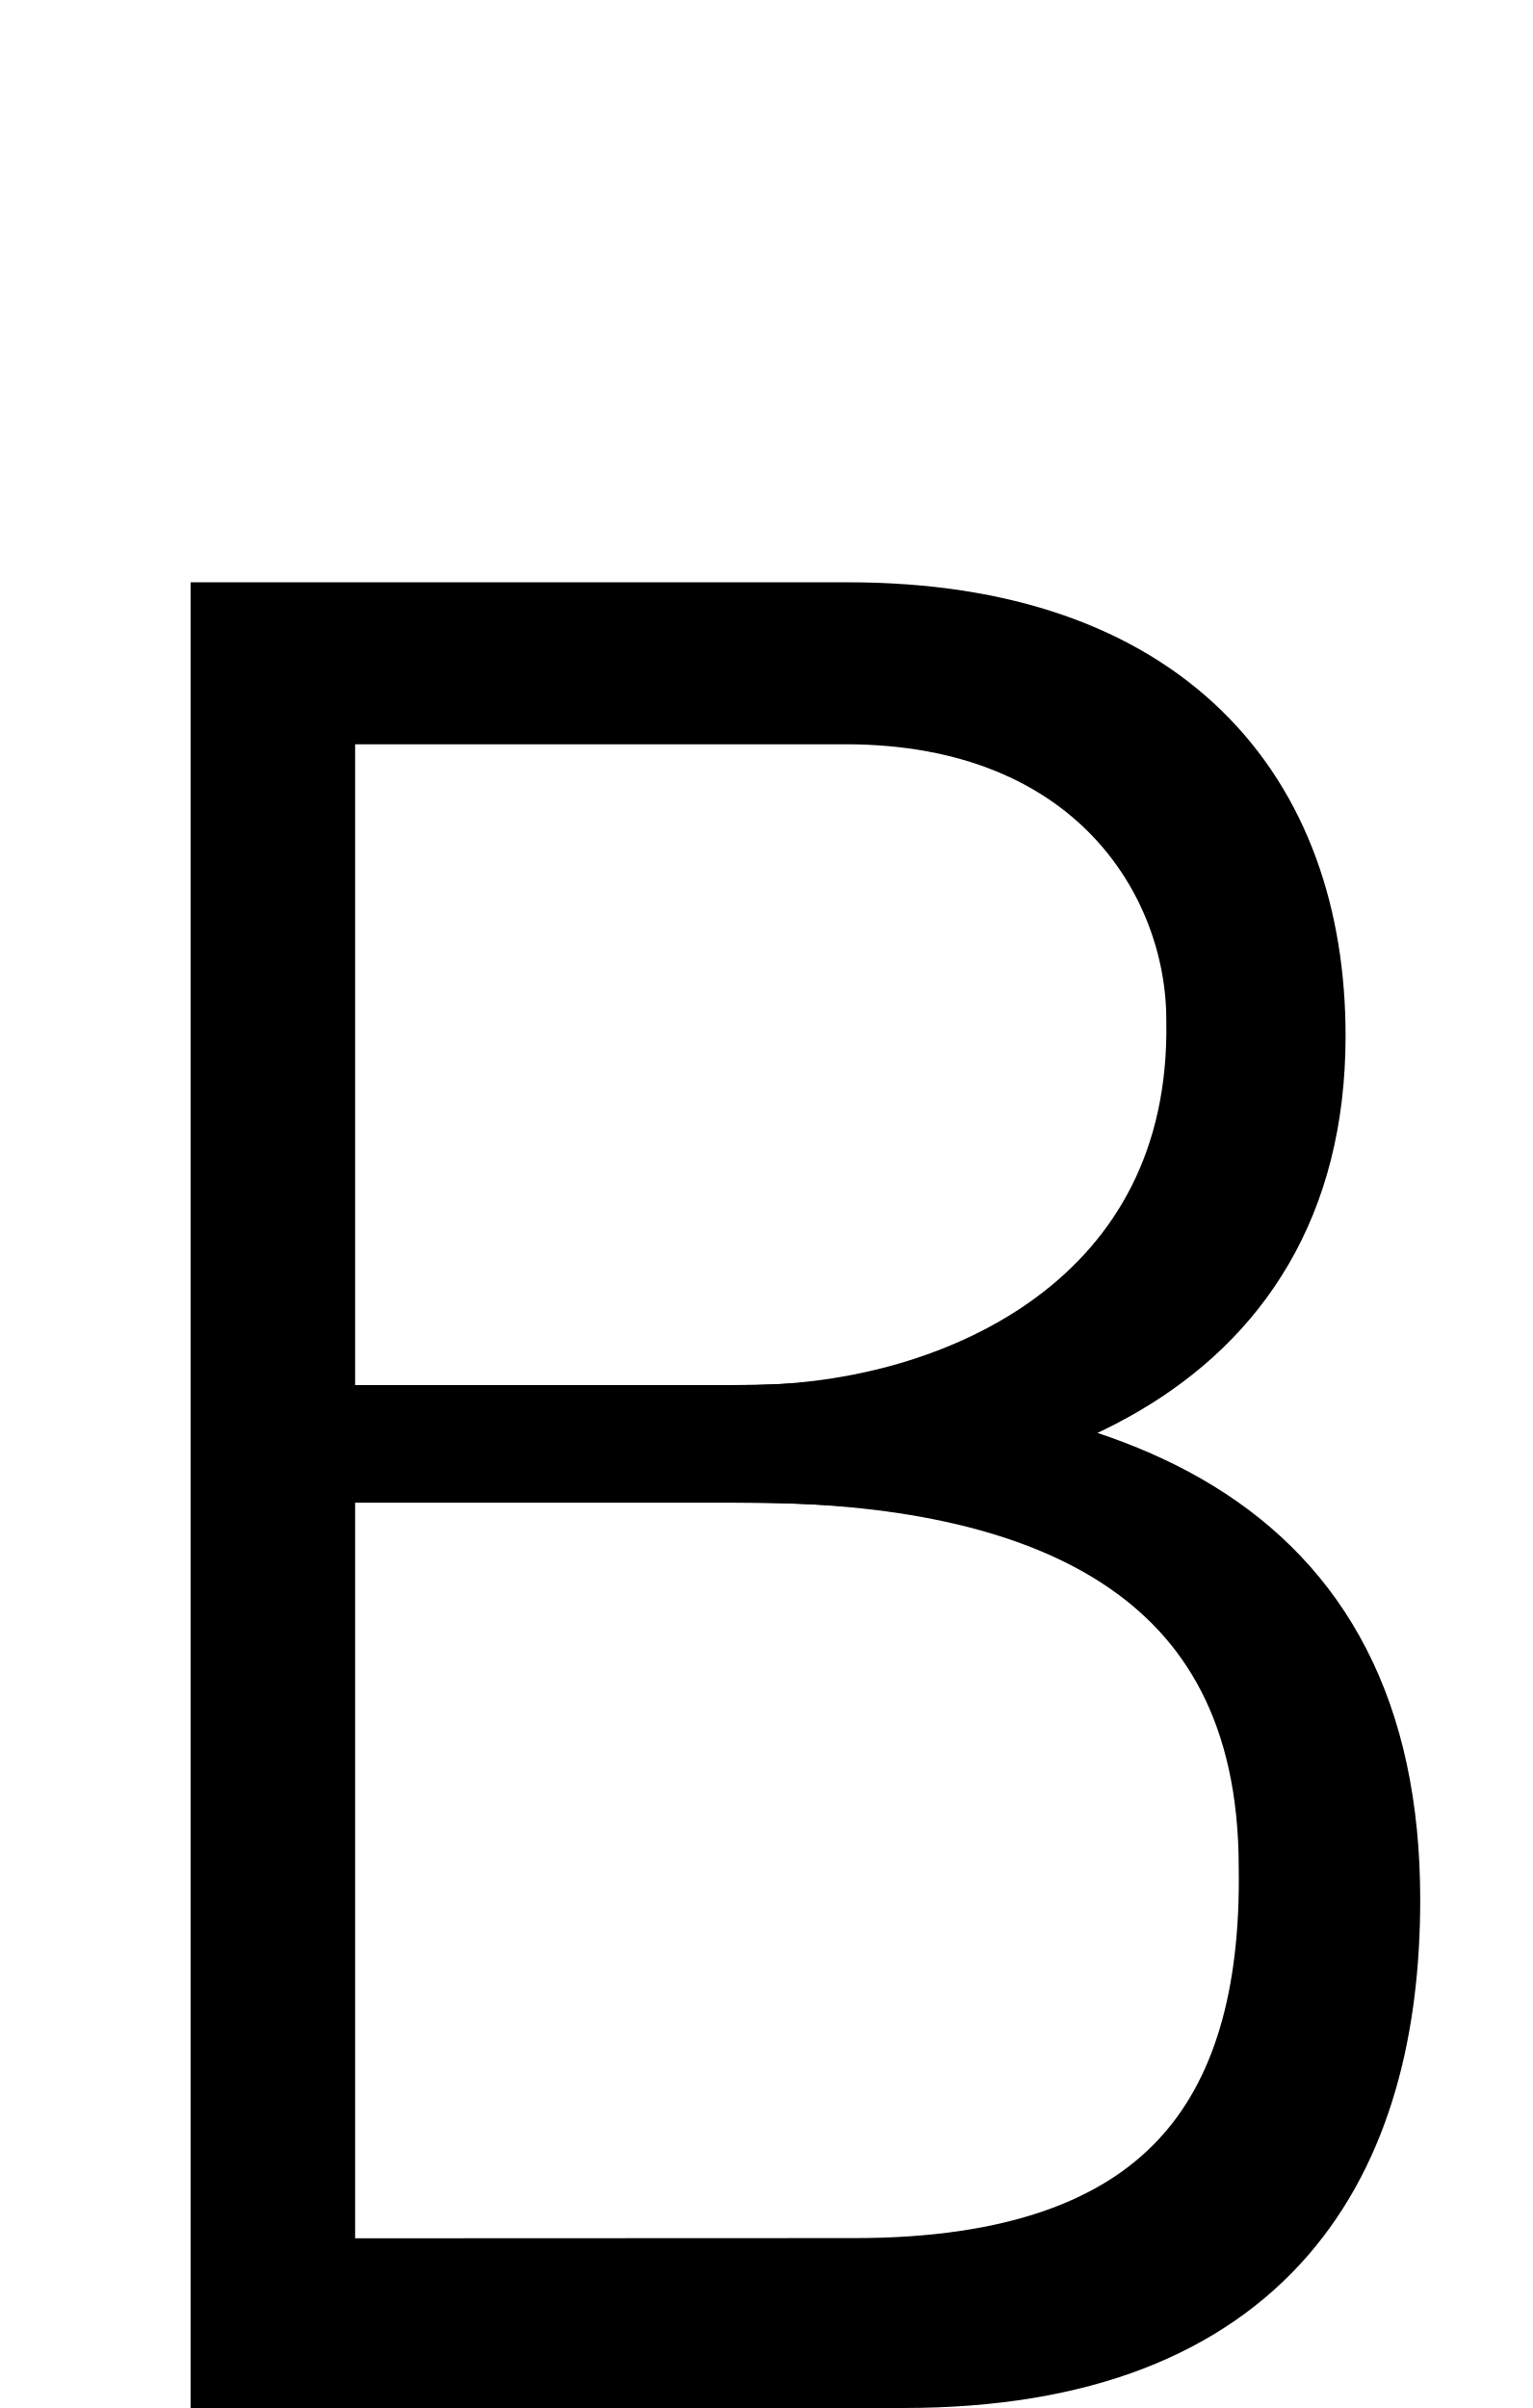
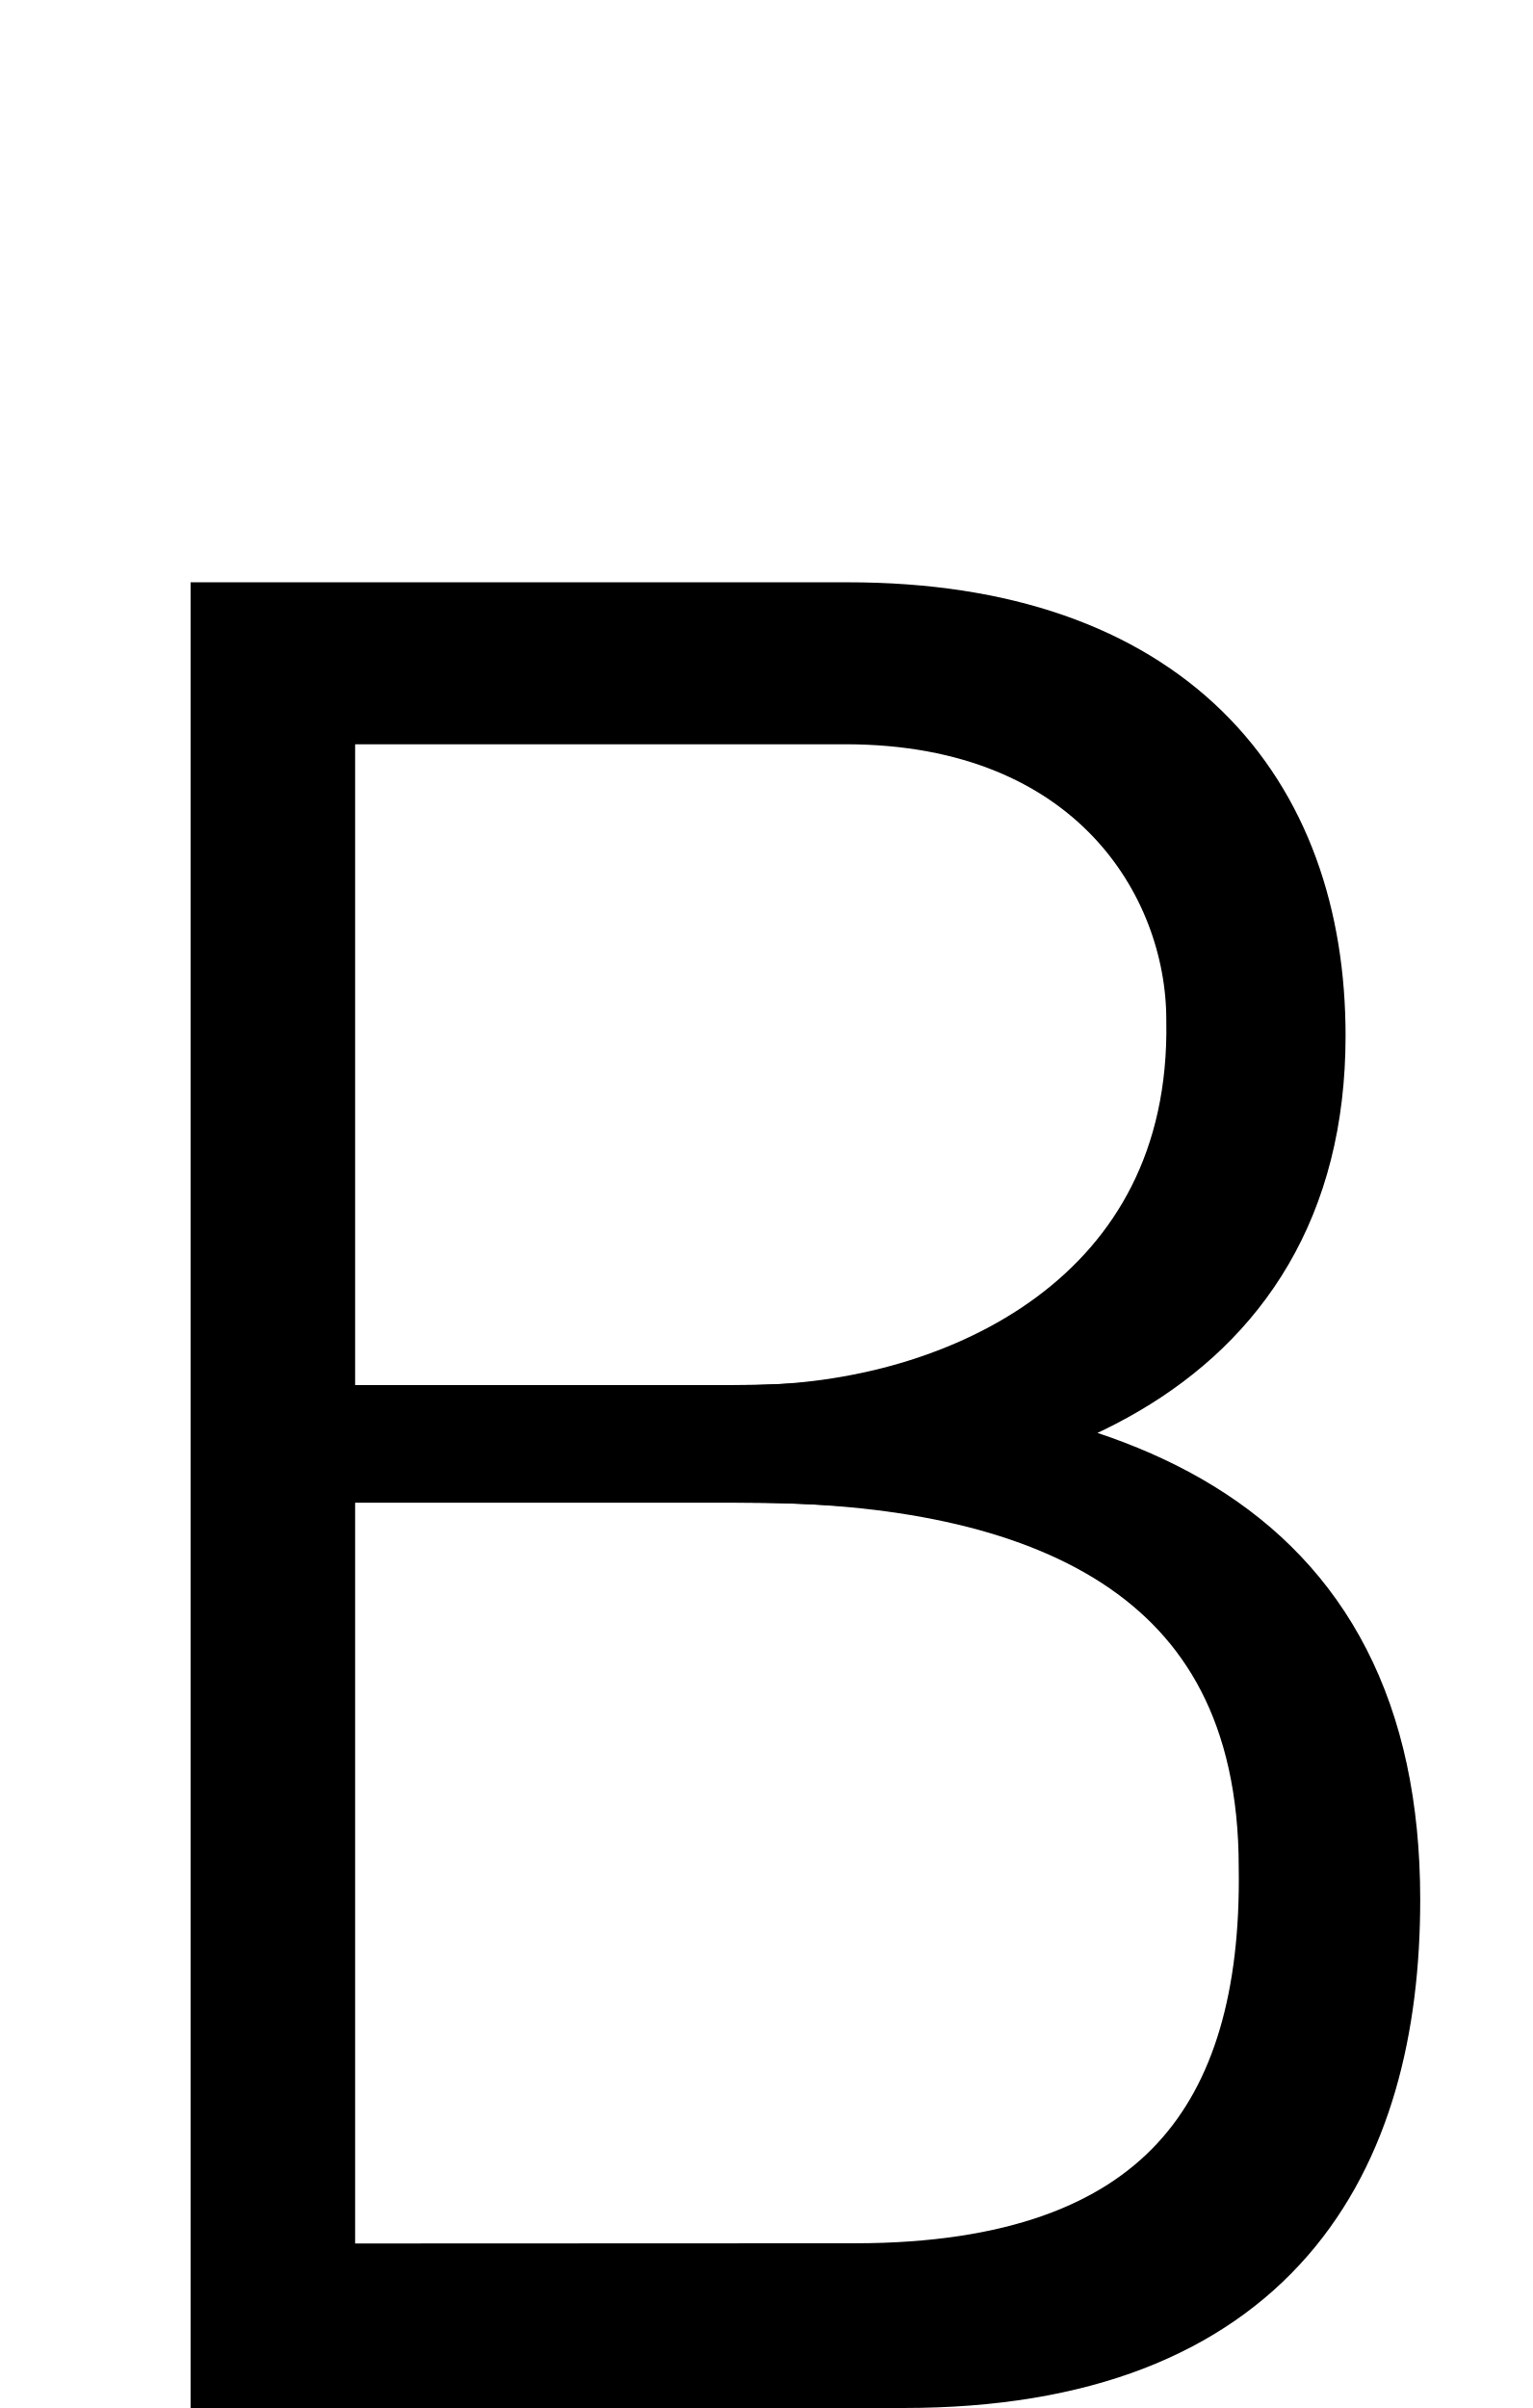
<svg xmlns="http://www.w3.org/2000/svg" version="1.1" viewBox="0 -288 1304 2048" id="svg6" width="1304" height="2048">
  <defs id="defs10" />
  <g id="layer1" style="display:none">
    <g transform="matrix(1,0,0,-1,0,1760)" id="g4" style="fill:#b3b3b3">
      <path d="m 160,0 v 1552 h 600 q 152,0 268,-100 116,-100 116,-276 0,-216 -184,-328 256,-152 256,-440 0,-200 -112,-304 Q 992,0 816,0 Z m 144,144 h 512 q 104,0 180,64 76,64 76,200 0,184 -100,272 -100,88 -212,88 H 304 Z m 0,760 h 456 q 96,0 164,68 68,68 68,204 0,120 -68,180 -68,60 -164,60 H 304 Z" id="path2" style="fill:#b3b3b3" />
    </g>
  </g>
  <g id="layer2" style="display:none">
    <path style="display:inline;fill:none;fill-rule:evenodd;stroke:#ff0000;stroke-width:1.298px;stroke-linecap:butt;stroke-linejoin:miter;stroke-opacity:1" d="M -357.865,1779.351 H 1342.733" id="path824-3" />
    <path style="display:inline;fill:none;fill-rule:evenodd;stroke:#0000ff;stroke-width:1.298px;stroke-linecap:butt;stroke-linejoin:miter;stroke-opacity:1" d="M -357.865,1759.351 H 1342.733" id="path824-3-6" />
    <path style="display:inline;fill:none;fill-rule:evenodd;stroke:#0000ff;stroke-width:1.298px;stroke-linecap:butt;stroke-linejoin:miter;stroke-opacity:1" d="m -357.865,593.751 1700.598,-1e-5" id="path824-3-6-7" />
    <path style="display:inline;fill:none;fill-rule:evenodd;stroke:#0000ff;stroke-width:1.298px;stroke-linecap:butt;stroke-linejoin:miter;stroke-opacity:1" d="m -357.865,134.134 1700.598,-10e-6" id="path824-3-6-7-3-6" />
    <path style="display:inline;fill:none;fill-rule:evenodd;stroke:#00ff00;stroke-width:1.298px;stroke-linecap:butt;stroke-linejoin:miter;stroke-opacity:1" d="m -357.865,208.134 1700.598,-10e-6" id="path824-3-6-7-3-6-3" />
  </g>
  <g id="layer3" style="display:inline">
    <path id="path5236-7-72-2" d="m 211.317,940 h 411.341 c 227.648,0 472.059,-74.272 472.059,-347.031 0,-193.472 -115.494,-335.728 -373.42,-335.728 H 212.133 V 1710 h 556.476 c 296.938,0 389.608,-172.075 389.608,-382.343 C 1158.217,1020.484 932.149,940 622.658,940 H 211.317" style="display:inline;fill:none;fill-rule:evenodd;stroke:#000000;stroke-width:100;stroke-linecap:butt;stroke-linejoin:miter;stroke-miterlimit:4;stroke-dasharray:none;stroke-opacity:1" class="ext" />
  </g>
  <g id="layer4" style="display:inline">
-     <path id="path5236-72-2" d="M 252.353,940 H 634.657 C 824.868,940 1047.01,834.58 1042.203,579.288 1042.203,449.523 945.412,295 719.22,295 h -467.098 v 1370.686 l 475.026,-0.19 c 278.685,0 380.105,-141.856 376.668,-365.385 C 1103.817,1023.815 888.789,940 634.582,940 H 252.353" style="display:inline;fill:none;fill-rule:evenodd;stroke:#000000;stroke-width:100;stroke-linecap:butt;stroke-linejoin:miter;stroke-miterlimit:4;stroke-dasharray:none;stroke-opacity:1" class="int" />
+     <path id="path5236-72-2" d="M 252.353,940 H 634.657 C 824.868,940 1047.01,834.58 1042.203,579.288 1042.203,449.523 945.412,295 719.22,295 h -467.098 v 1375.095 l 475.026,-0.19 c 278.685,0 380.105,-146.264 376.668,-369.794 C 1103.817,1023.815 888.789,940 634.582,940 H 252.353" style="display:inline;fill:none;fill-rule:evenodd;stroke:#000000;stroke-width:100;stroke-linecap:butt;stroke-linejoin:miter;stroke-miterlimit:4;stroke-dasharray:none;stroke-opacity:1" class="int" />
  </g>
</svg>
